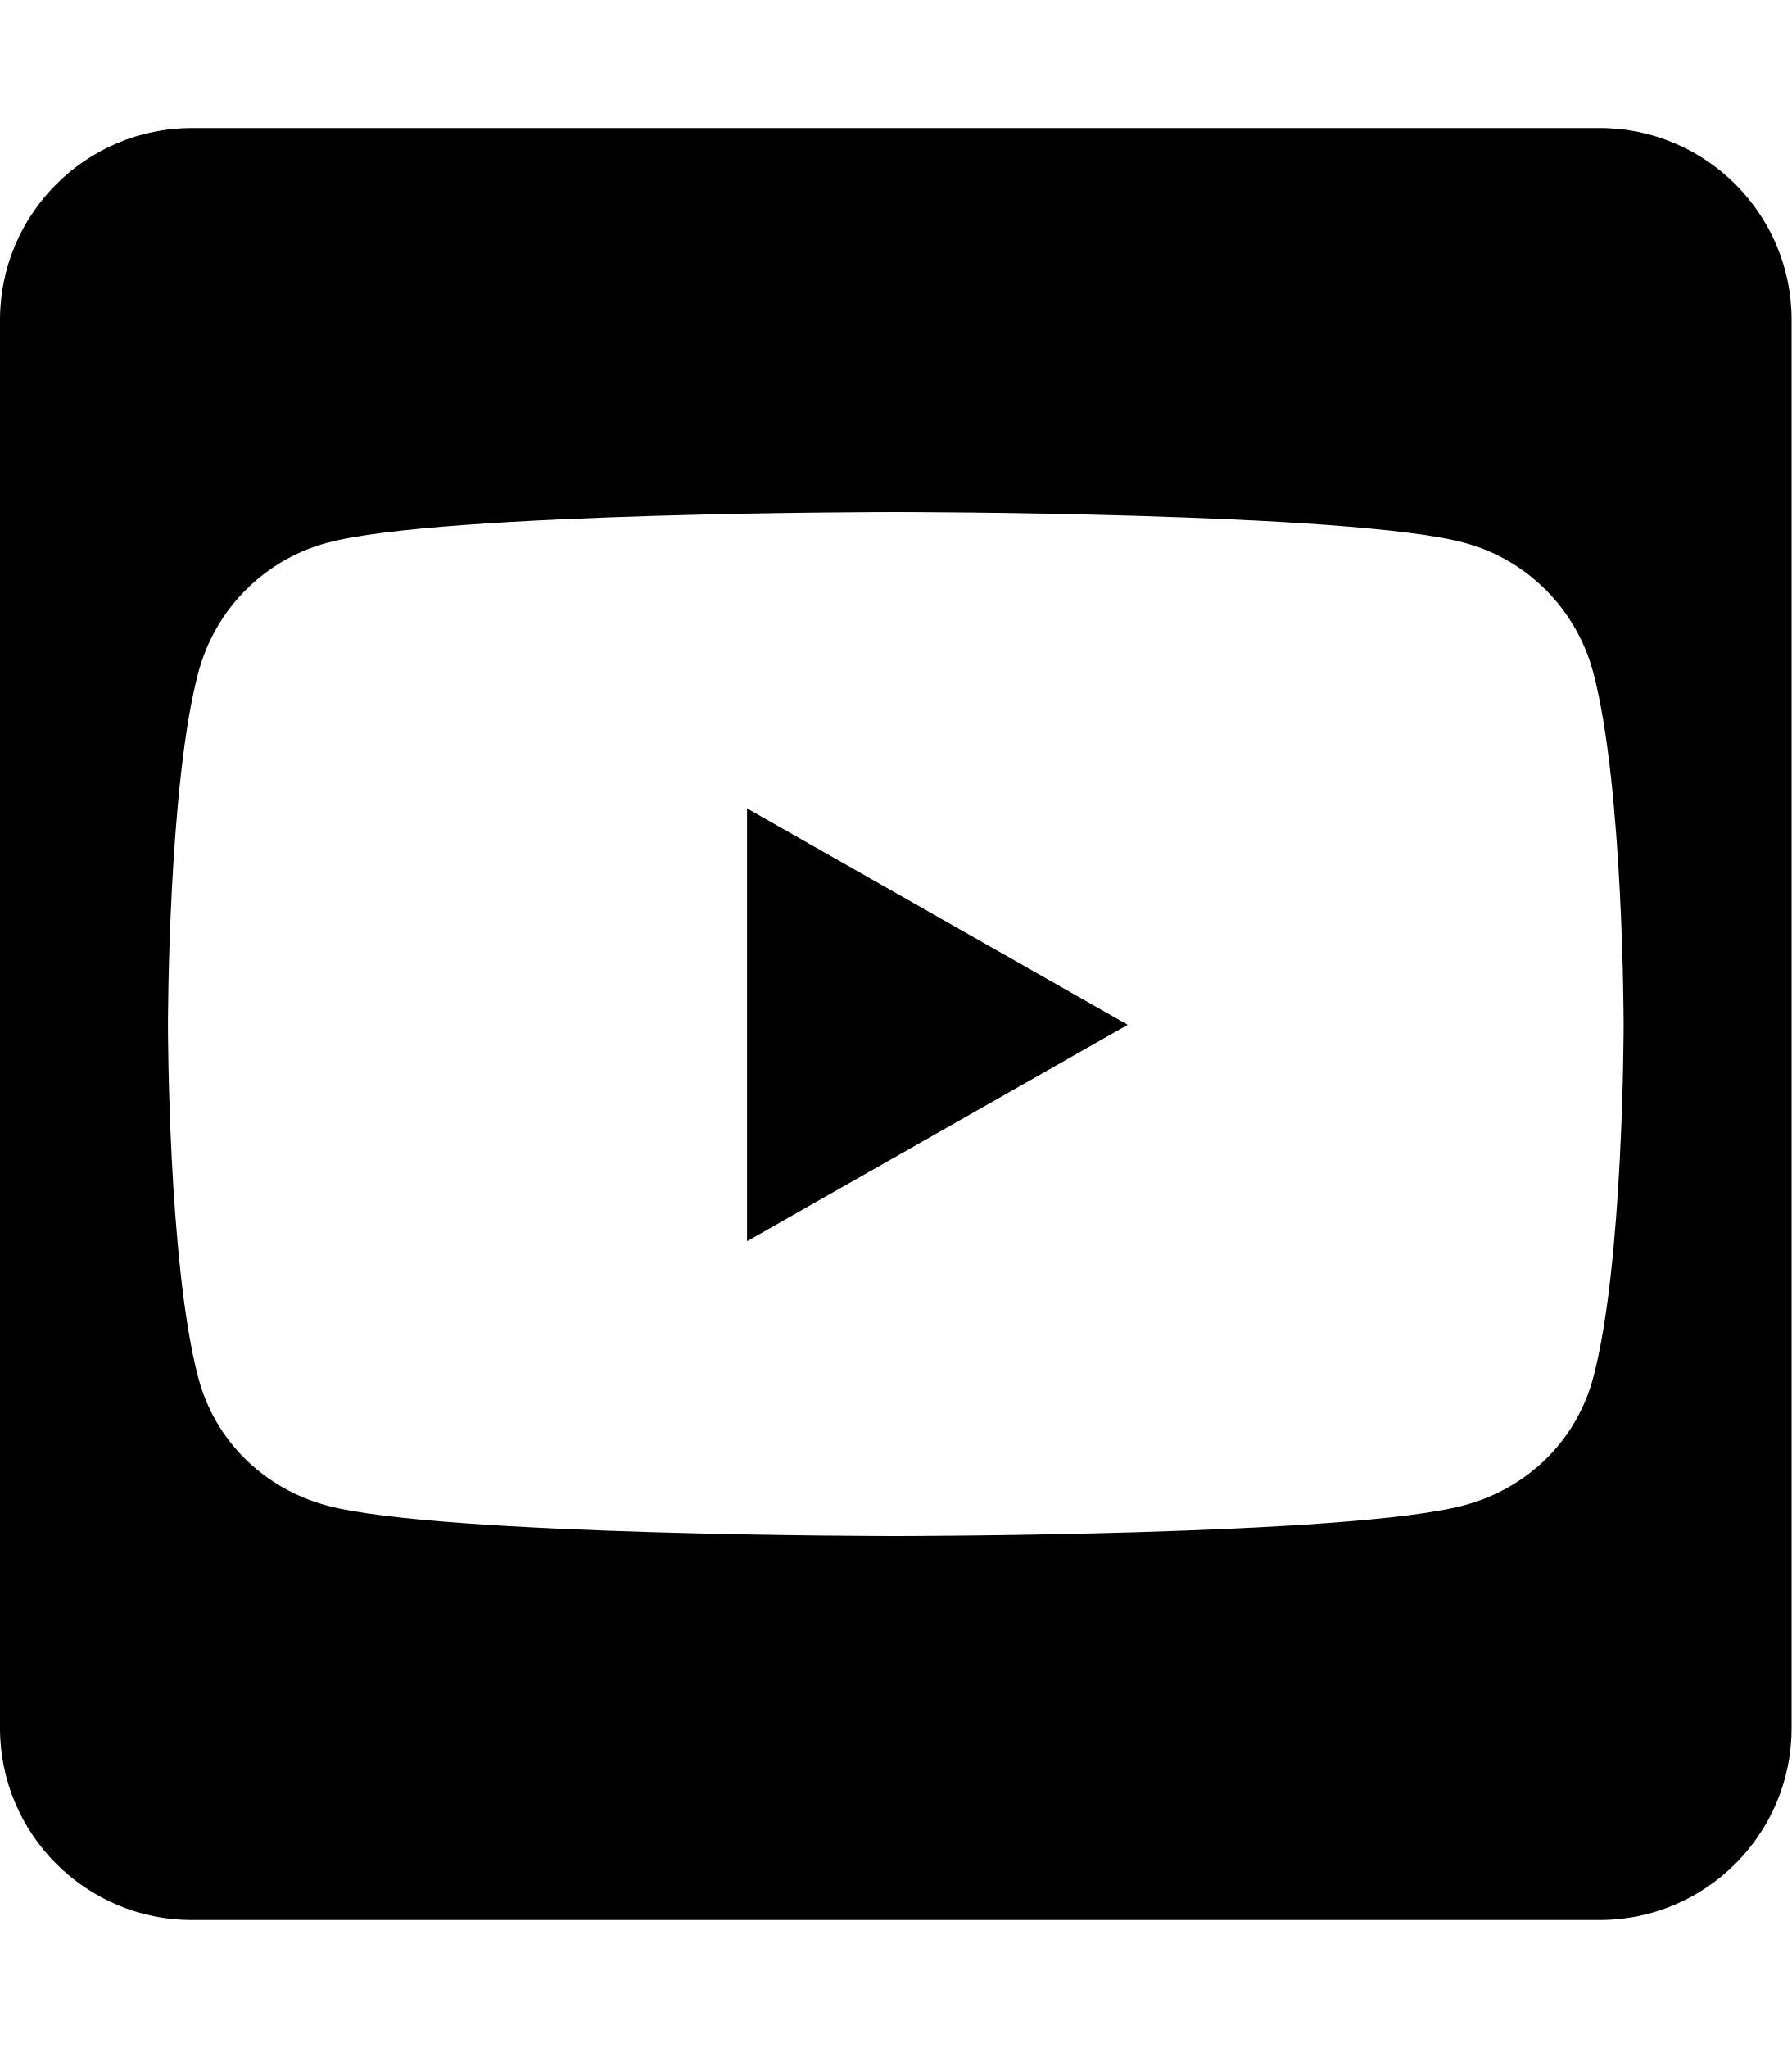
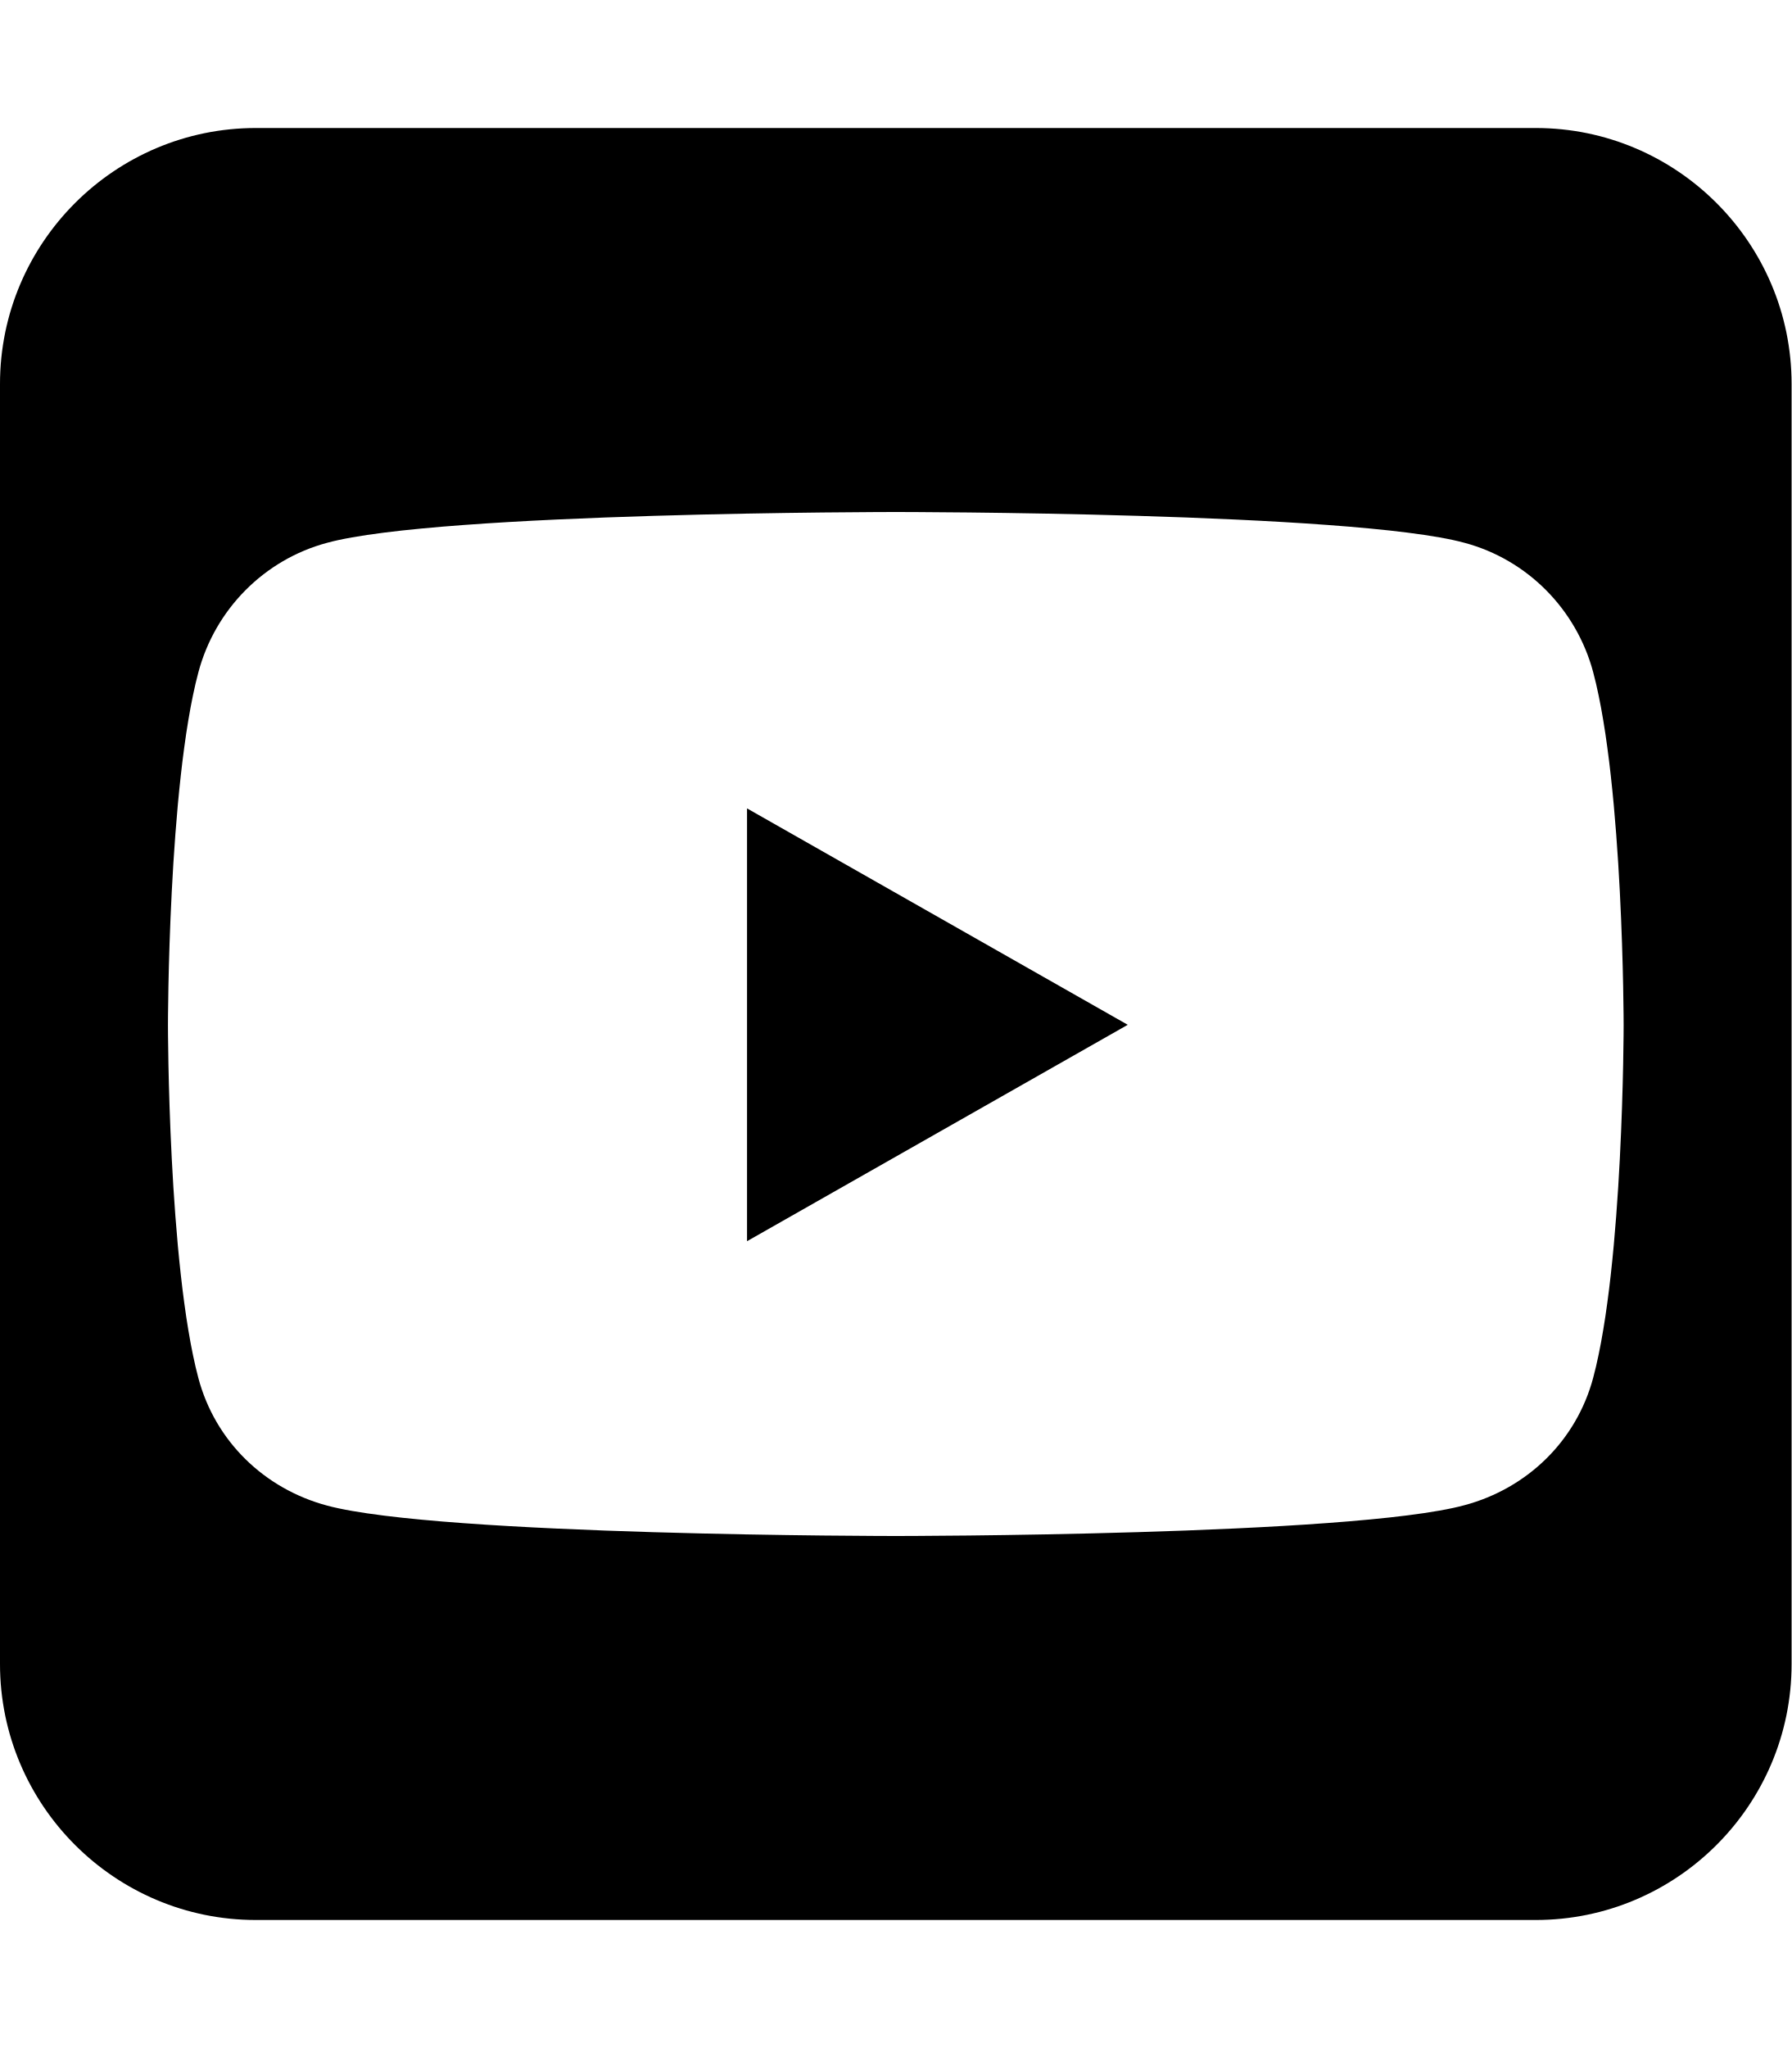
<svg xmlns="http://www.w3.org/2000/svg" viewBox="0 0 448 512">
-   <path d="M186.8 202.1l95.2 54.1-95.2 54.1V202.1zM448 80v352c0 26.5-21.5 48-48 48H48c-26.5 0-48-21.5-48-48V80c0-26.5 21.5-48 48-48h352c26.5 0 48 21.5 48 48zm-42 176.3s0-59.6-7.6-88.2c-4.2-15.8-16.5-28.2-32.2-32.4C337.9 128 224 128 224 128s-113.9 0-142.2 7.7c-15.7 4.2-28 16.6-32.2 32.4-7.6 28.5-7.6 88.2-7.6 88.2s0 59.6 7.6 88.2c4.2 15.8 16.5 27.7 32.2 31.9C110.1 384 224 384 224 384s113.9 0 142.2-7.7c15.7-4.2 28-16.1 32.2-31.9 7.6-28.5 7.6-88.1 7.6-88.1z" />
+   <path fill="currentColor" d="M282 256.2l-95.2-54.1 0 108.2 95.2-54.1zM384 32L64 32C28.7 32 0 60.7 0 96L0 416c0 35.3 28.7 64 64 64l320 0c35.3 0 64-28.7 64-64l0-320c0-35.3-28.7-64-64-64zm14.4 136.1c7.6 28.6 7.6 88.2 7.6 88.2s0 59.6-7.6 88.1c-4.2 15.8-16.5 27.7-32.2 31.9-28.3 7.7-142.2 7.7-142.2 7.7s-113.9 0-142.2-7.6c-15.7-4.2-28-16.1-32.2-31.9-7.6-28.6-7.6-88.2-7.6-88.2s0-59.7 7.6-88.2c4.2-15.8 16.5-28.2 32.2-32.4 28.3-7.7 142.2-7.7 142.2-7.7s113.9 0 142.2 7.7c15.7 4.2 28 16.6 32.2 32.4z" />
</svg>
